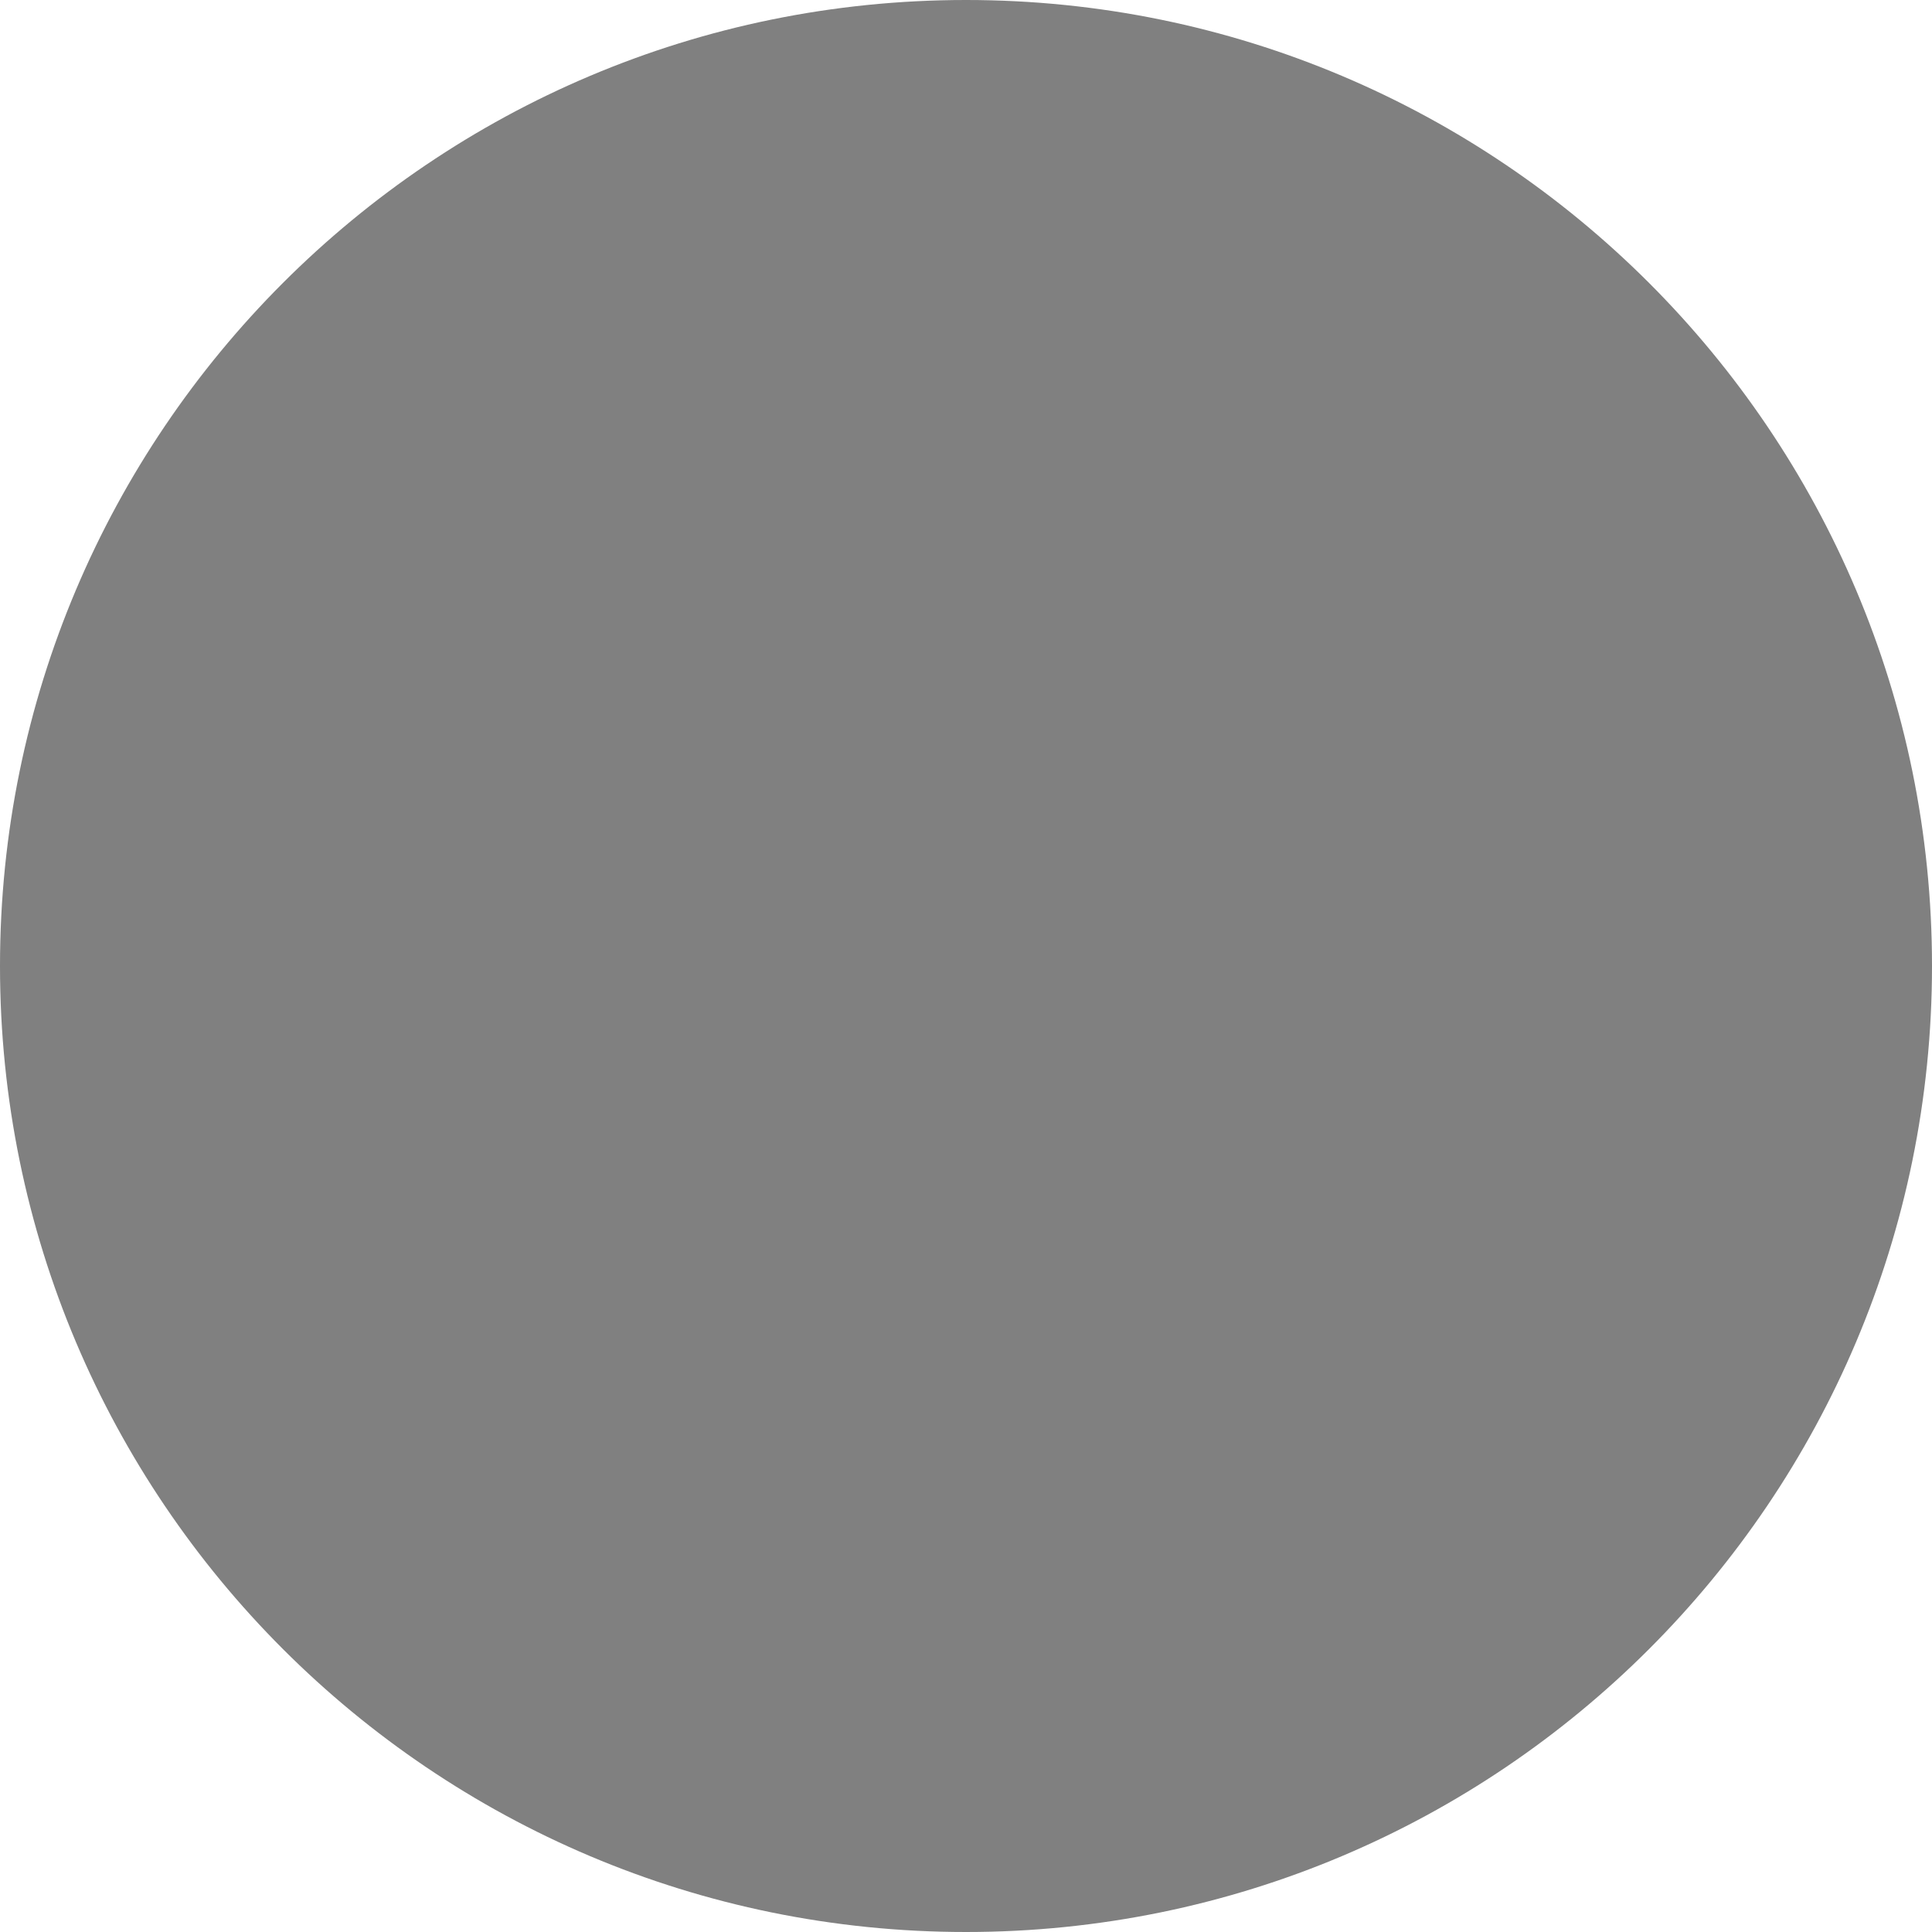
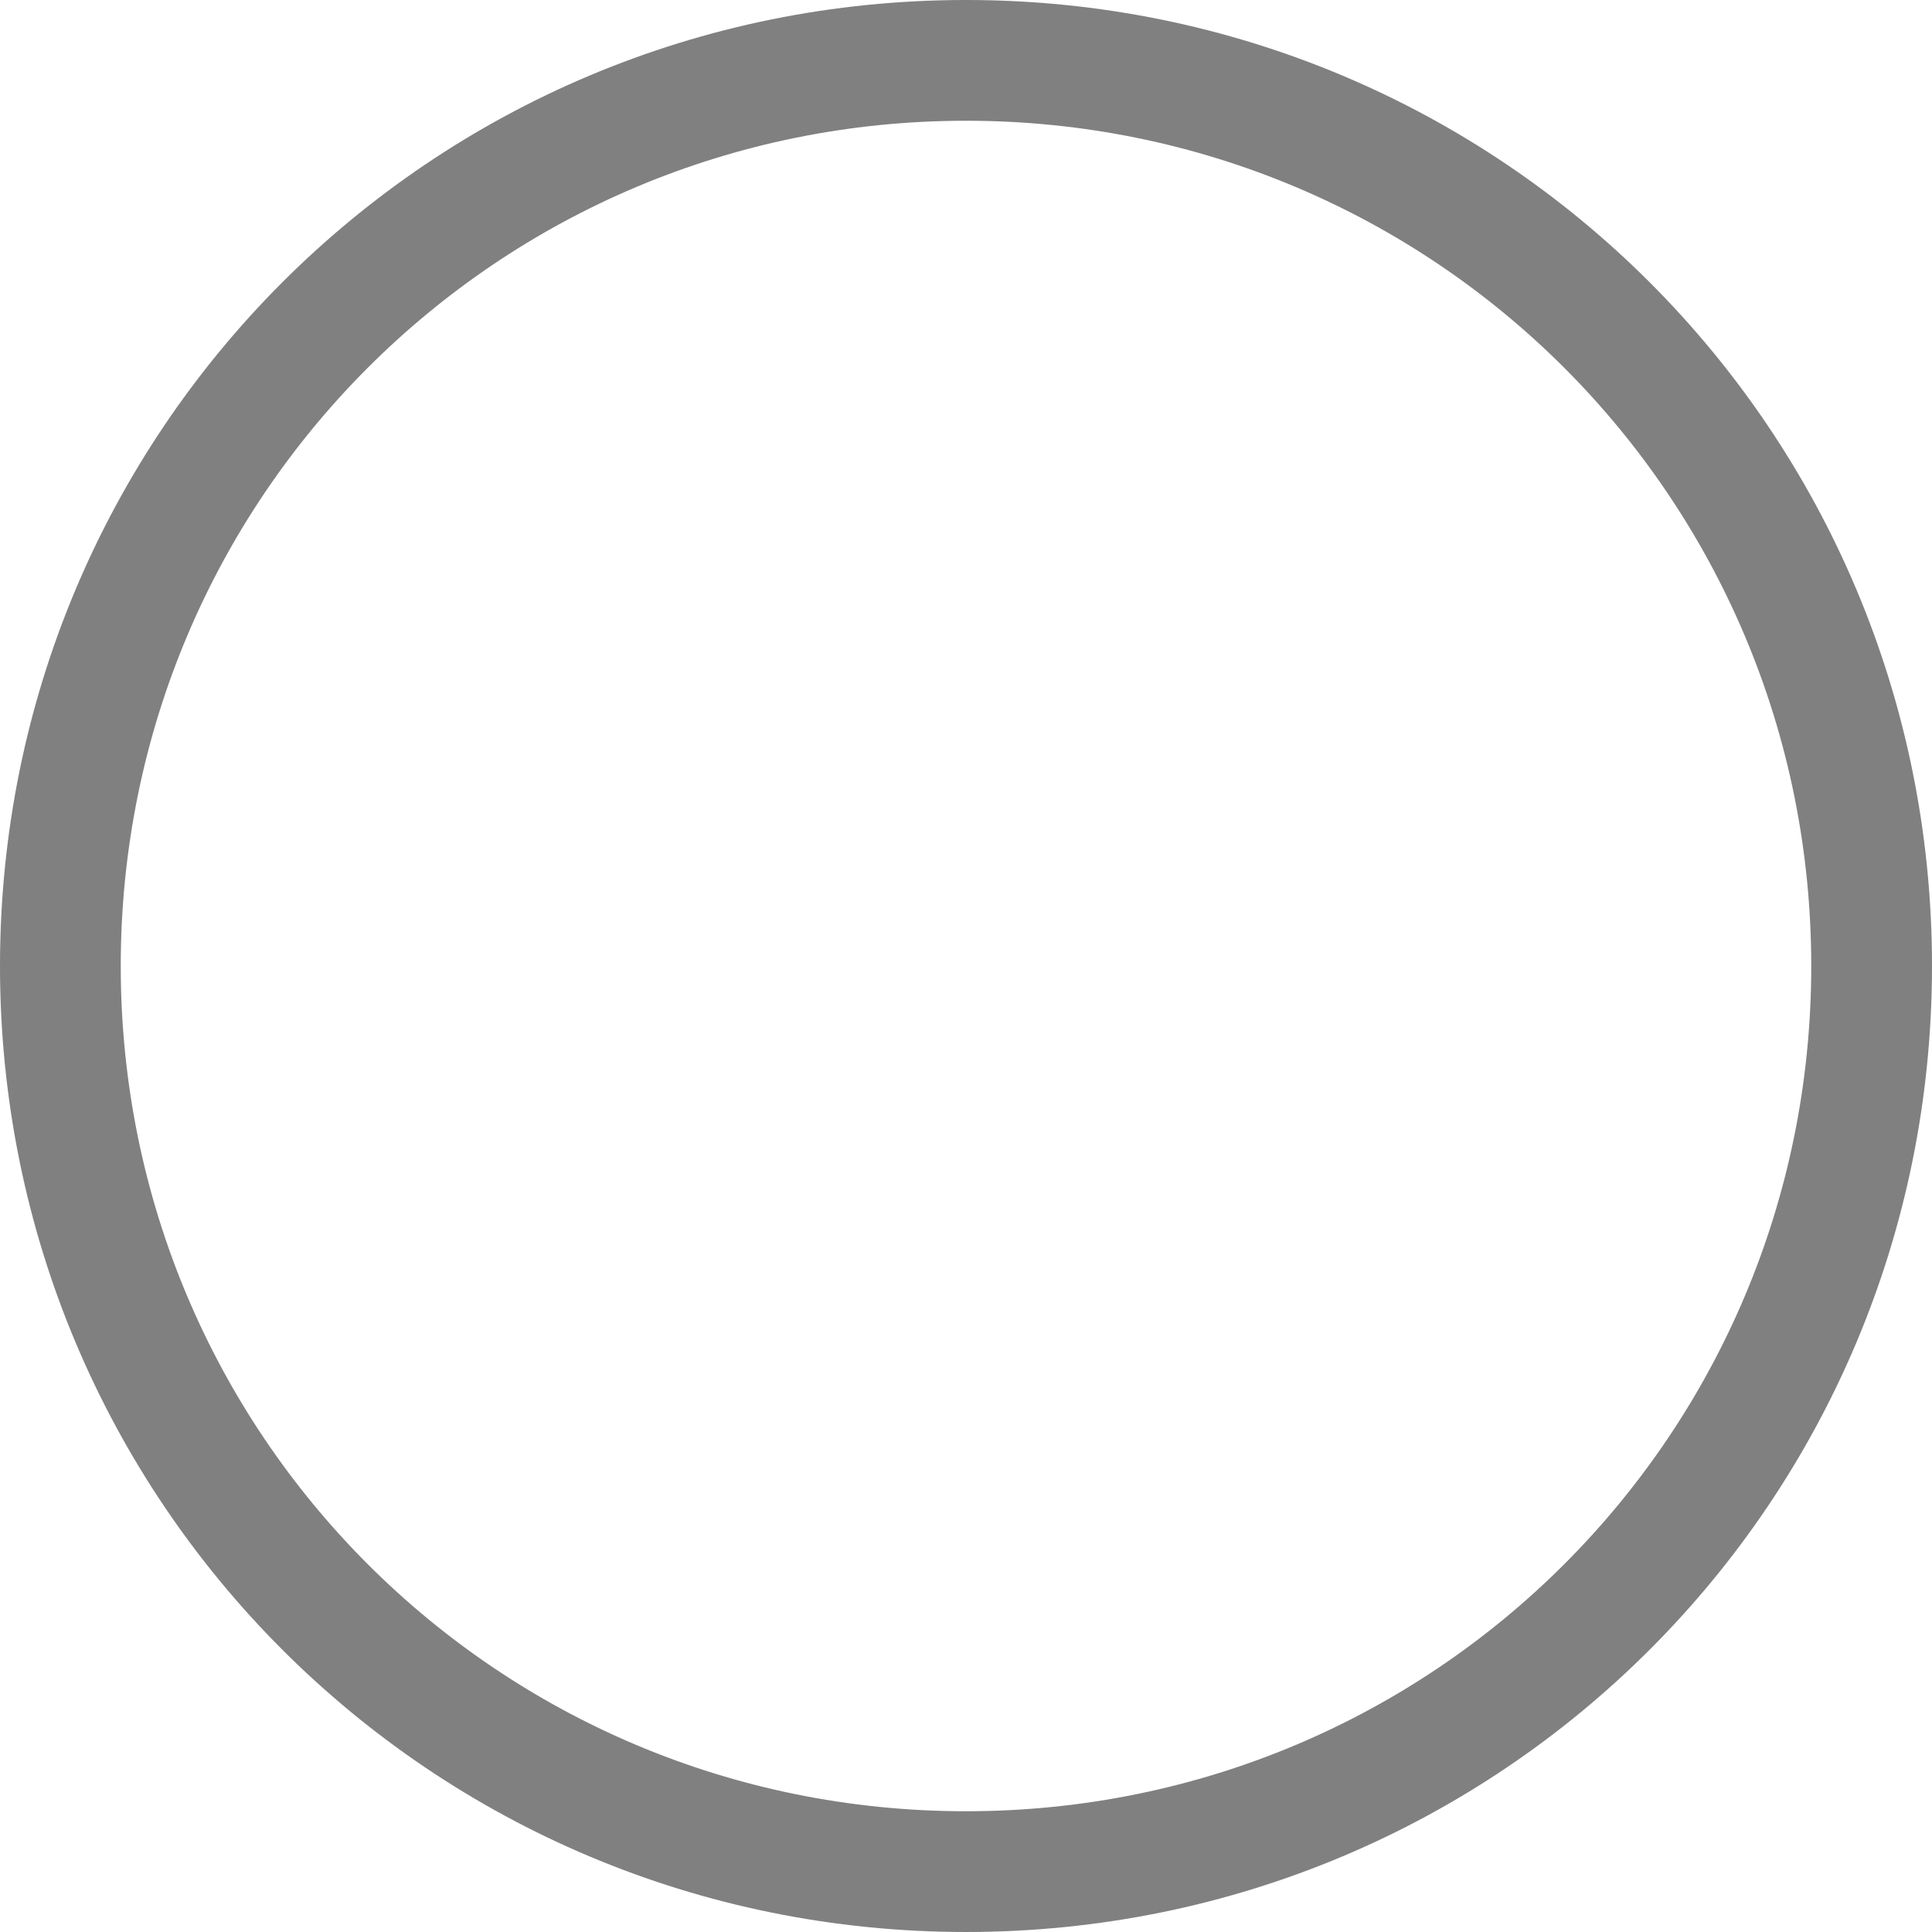
<svg xmlns="http://www.w3.org/2000/svg" width="16" height="16" viewBox="0 0 16 16" id="svg4140" version="1.1">
  <defs id="defs4142" />
  <g id="layer1" transform="translate(0,-1036.362)">
-     <rect style="fill:#808080;stroke-width:1.033;fill-opacity:1" id="rect926" width="16" height="16" x="0" y="1036.362" ry="8" />
+     <path id="rect926" style="fill:#808080;stroke-width:1.033;fill-opacity:1" d="M 8 1036.362 C 3.568 1036.362 0 1039.93 0 1044.362 C 0 1048.794 3.568 1052.362 8 1052.362 C 12.432 1052.362 16 1048.794 16 1044.362 C 16 1039.93 12.432 1036.362 8 1036.362 z M 8 1037.362 C 11.878 1037.362 15 1040.484 15 1044.362 C 15 1048.24 11.878 1051.362 8 1051.362 C 4.122 1051.362 1 1048.24 1 1044.362 C 1 1040.484 4.122 1037.362 8 1037.362 z " />
  </g>
</svg>
